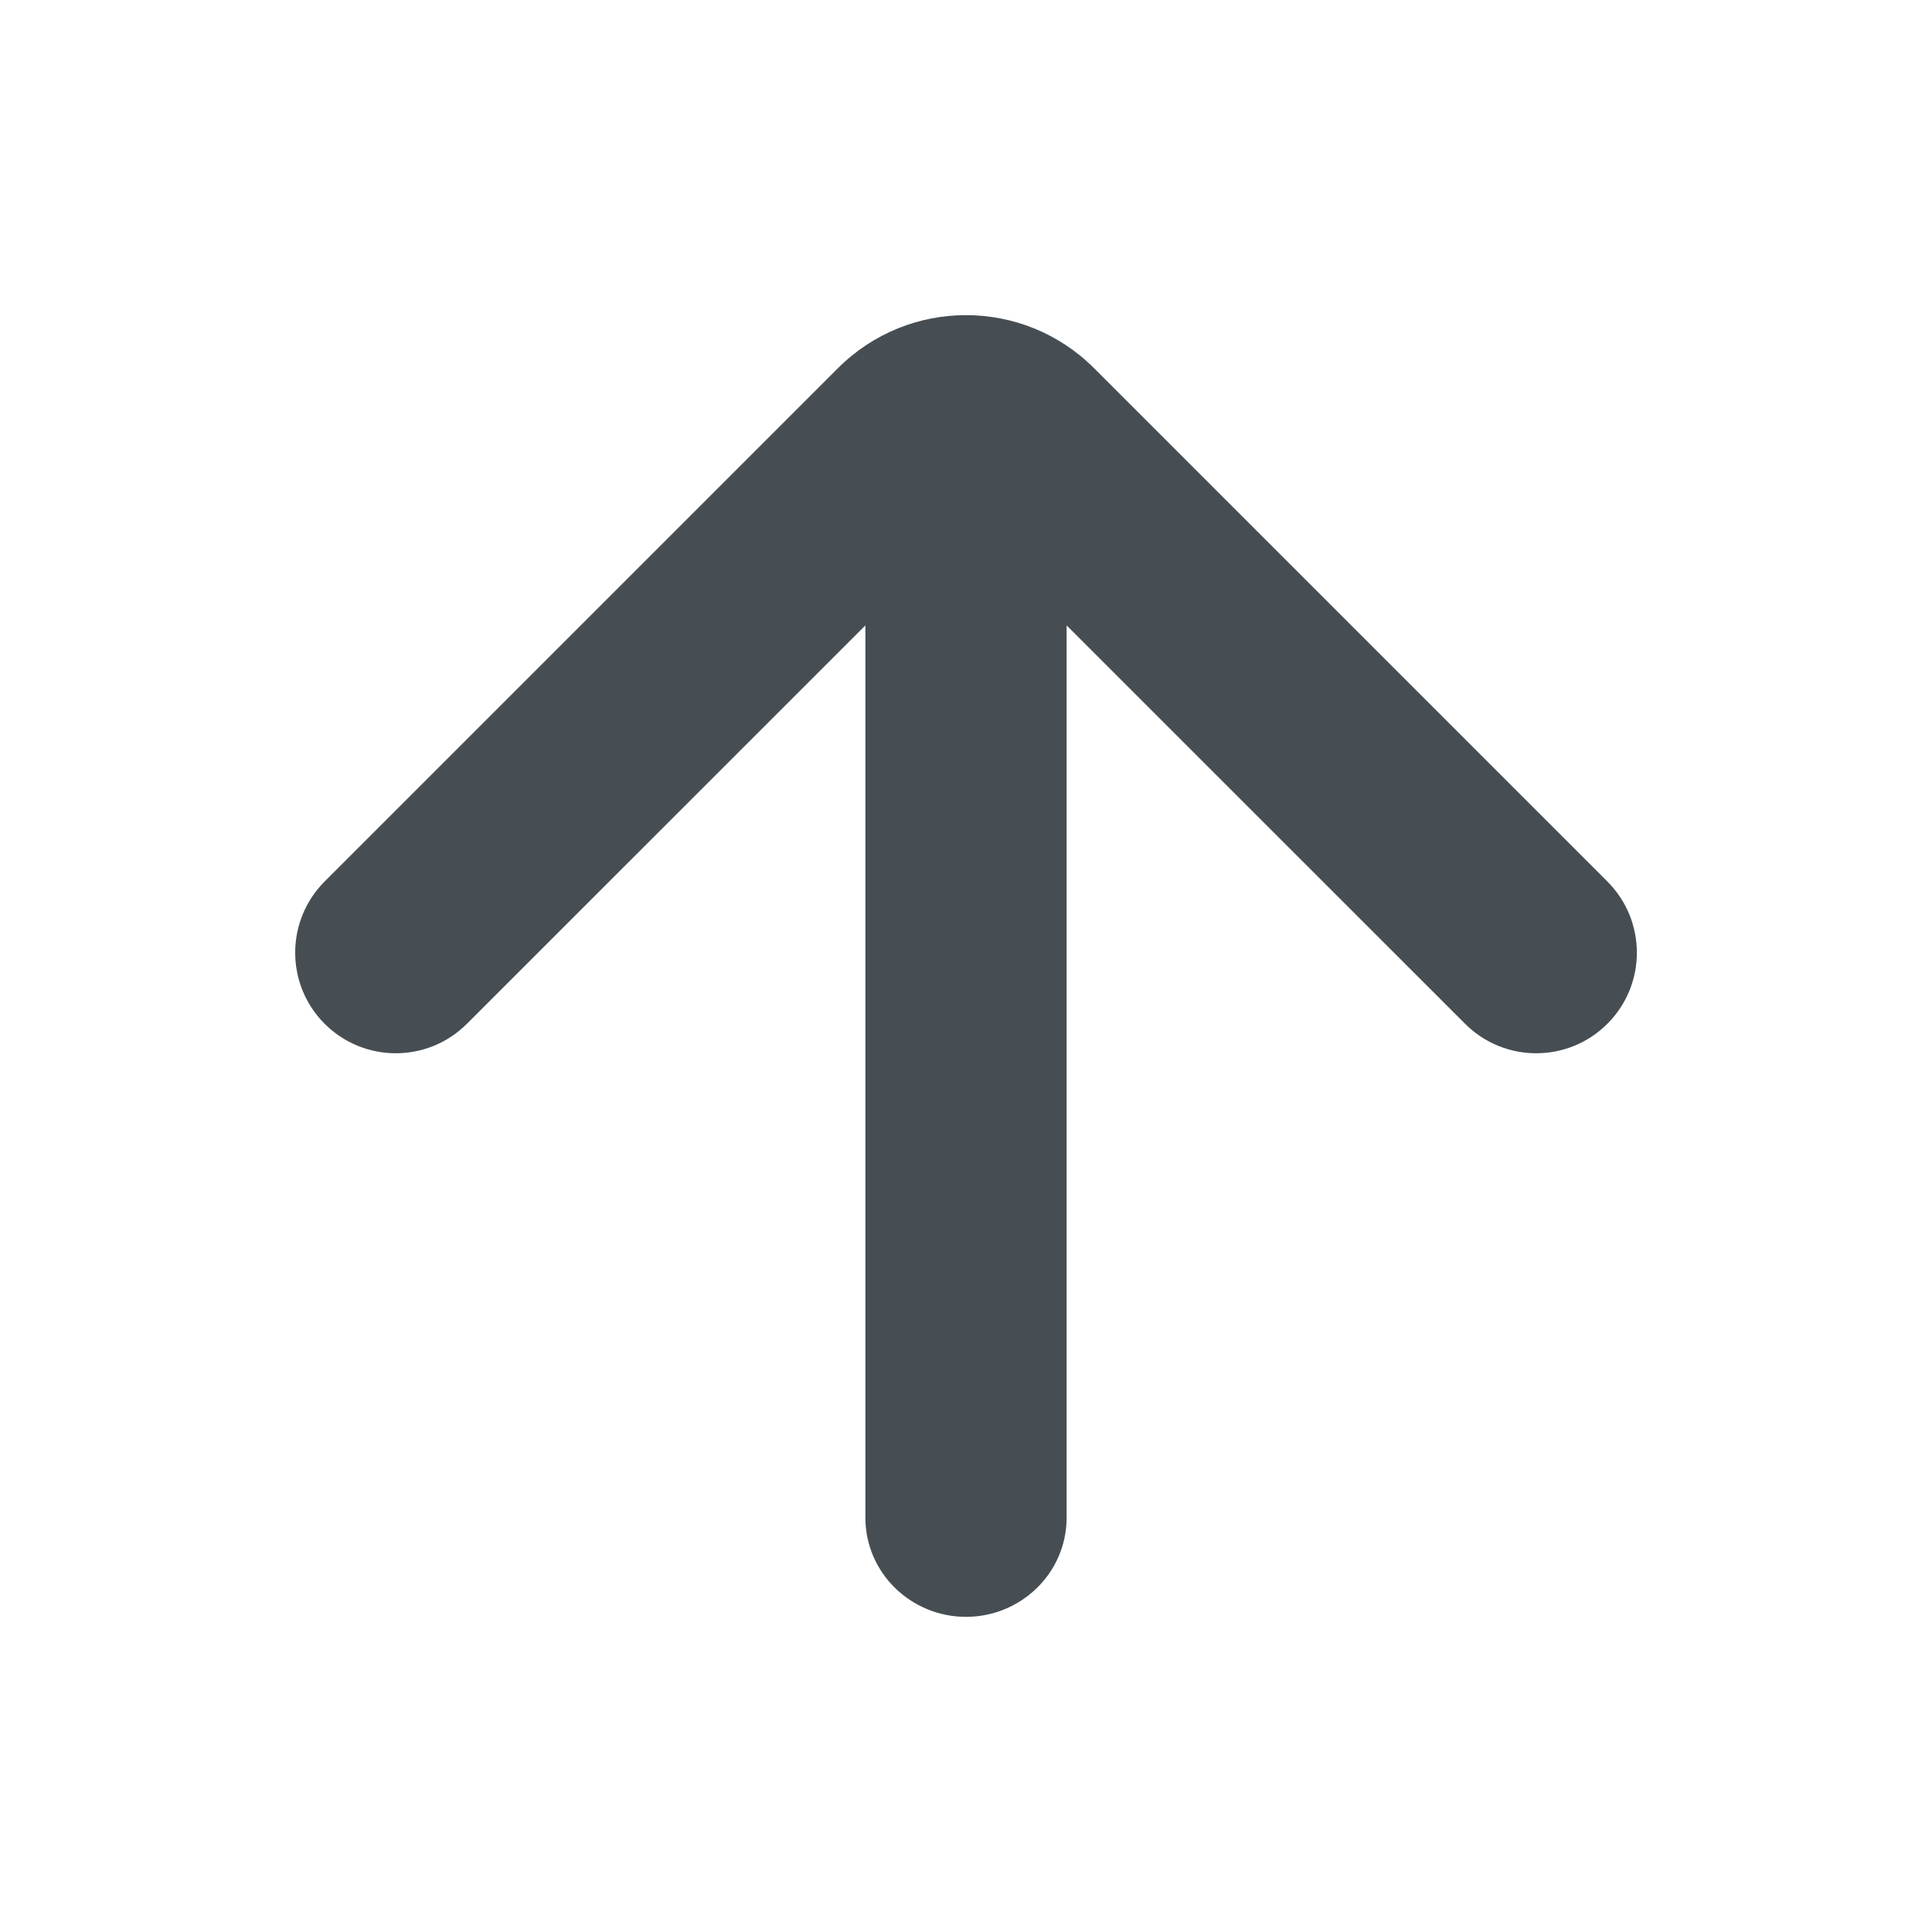
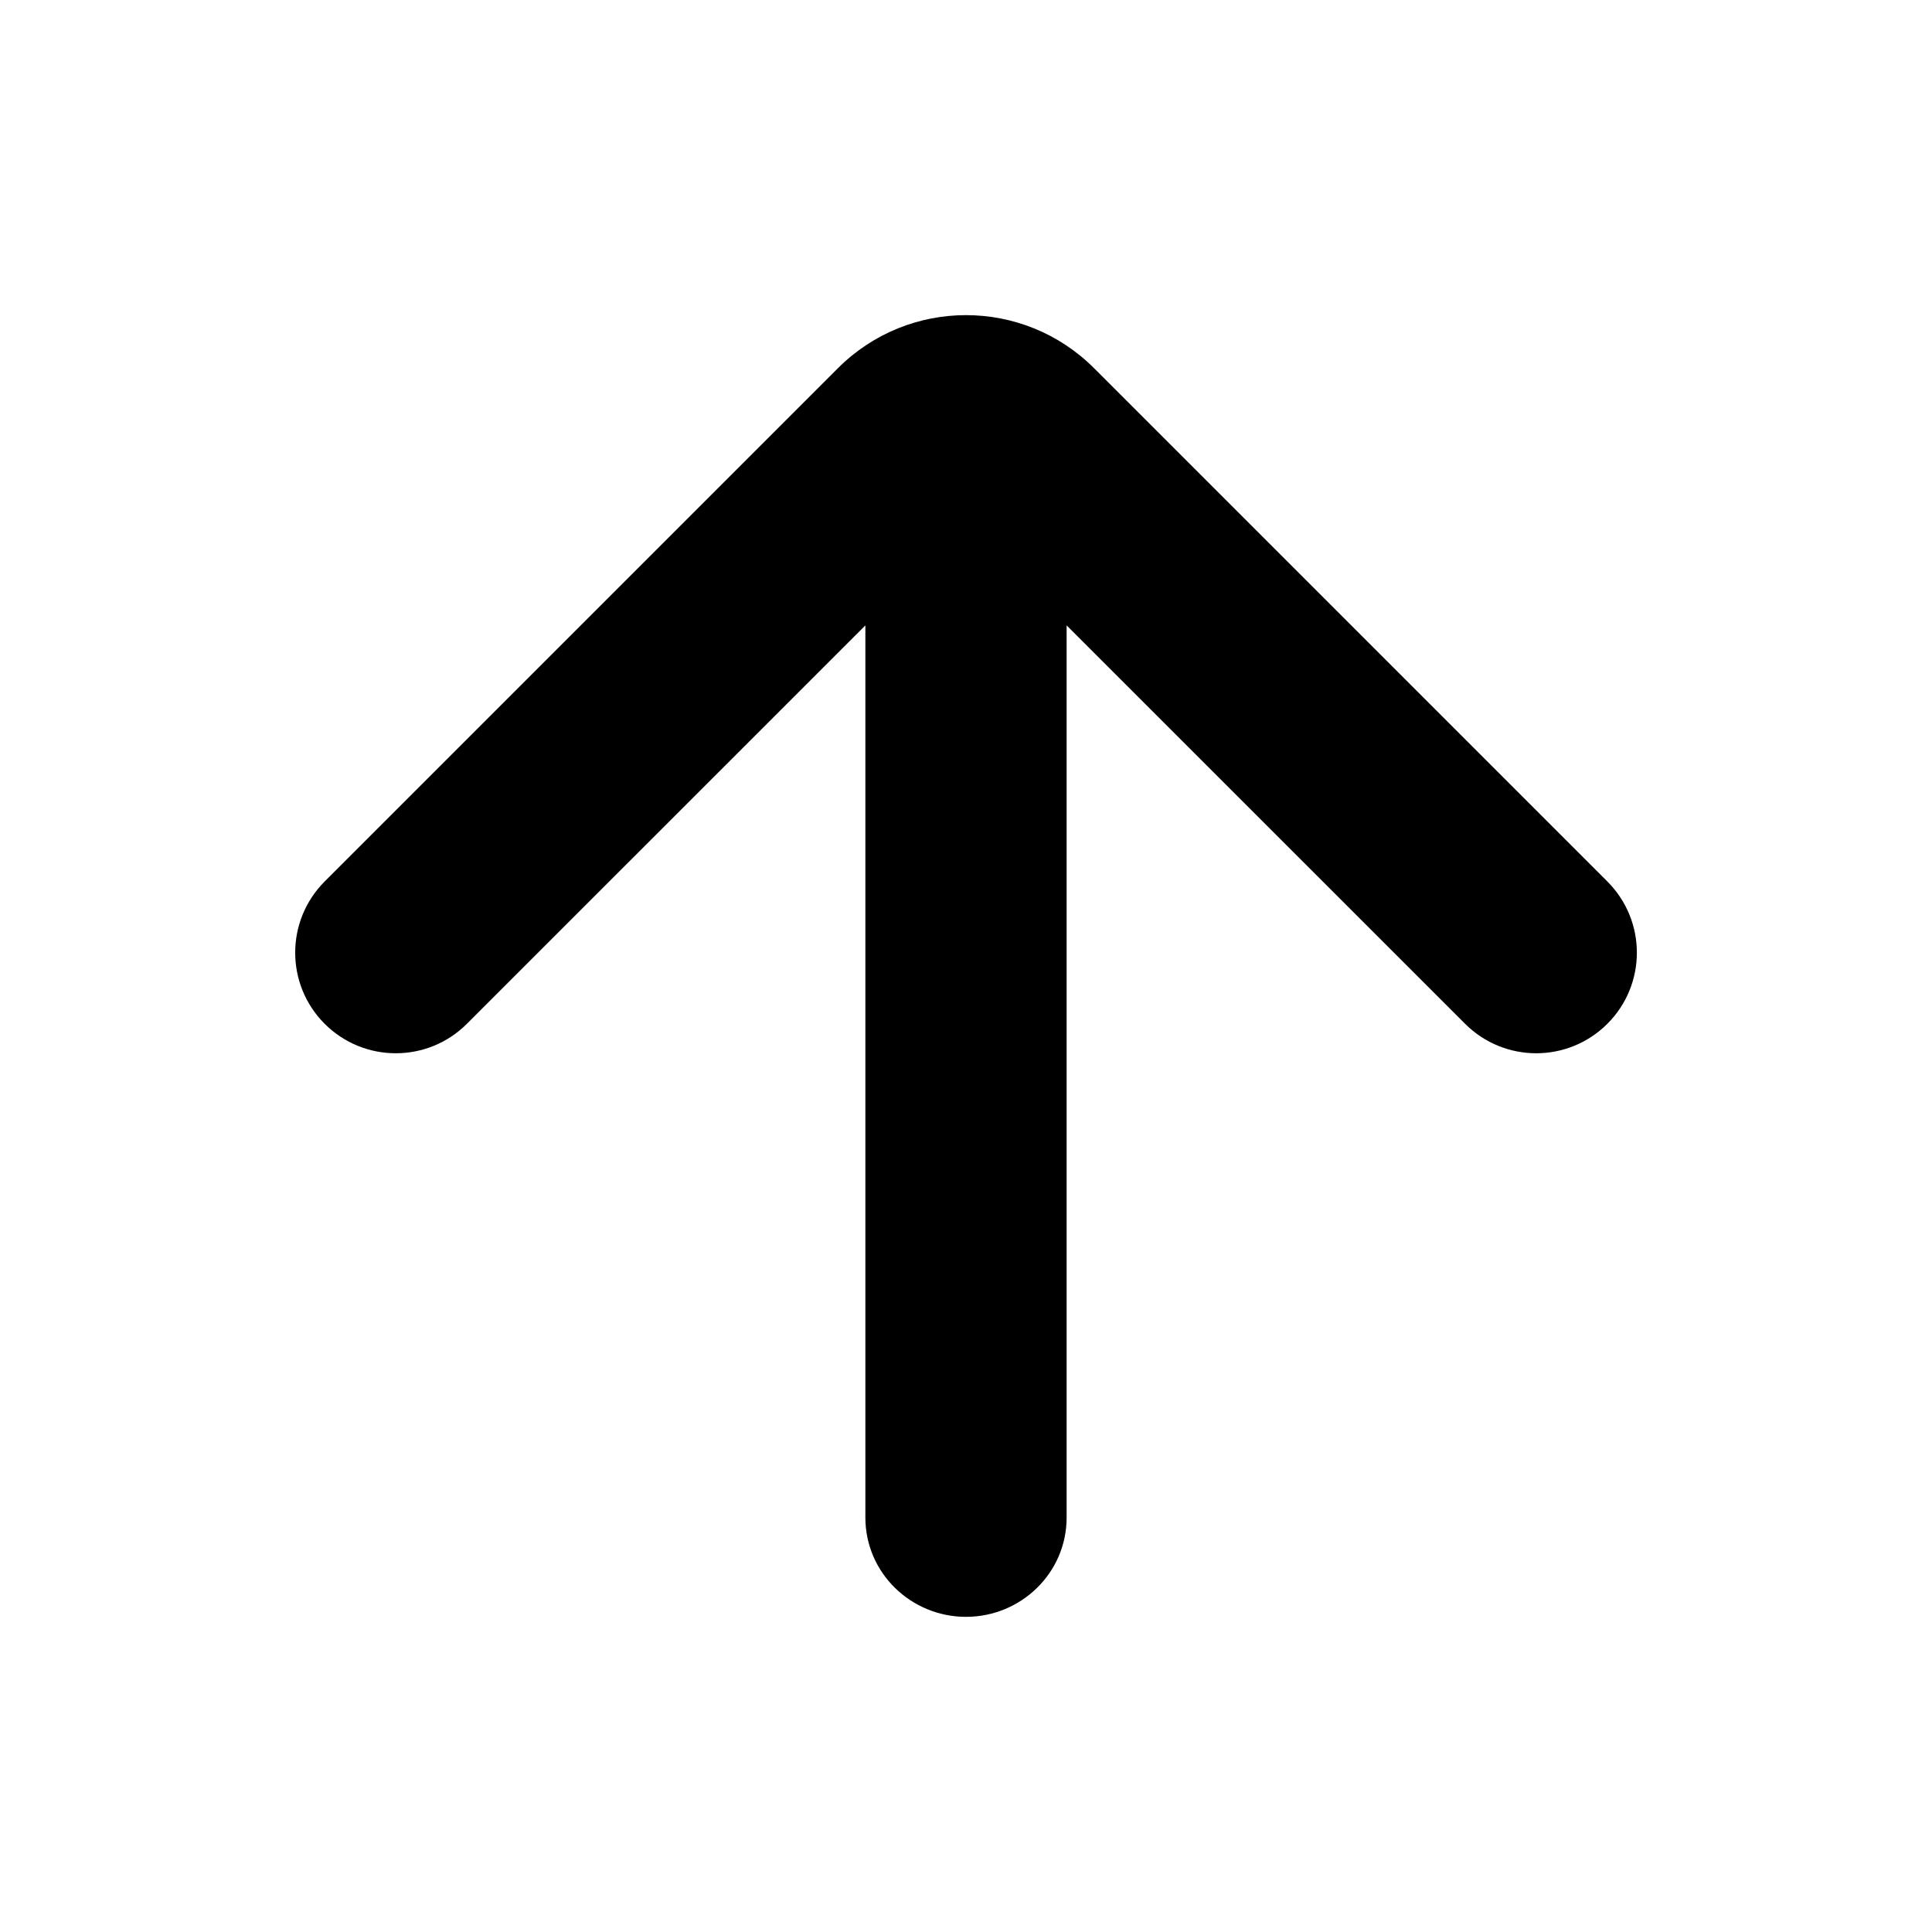
- <svg xmlns="http://www.w3.org/2000/svg" width="24" height="24" viewBox="0 0 24 24" fill="none">
-   <path fill-rule="evenodd" clip-rule="evenodd" d="M4.033 10.95L10.409 4.574C11.288 3.695 12.712 3.695 13.591 4.574L19.967 10.95C20.456 11.439 20.456 12.23 19.967 12.718C19.479 13.206 18.688 13.206 18.2 12.718L13.25 7.769L13.25 18.851C13.25 19.543 12.68 20.085 12 20.085C11.32 20.085 10.75 19.543 10.75 18.851L10.75 7.769L5.8 12.718C5.312 13.206 4.521 13.206 4.033 12.718C3.545 12.23 3.545 11.439 4.033 10.95Z" fill="#464E53" />
+ <svg xmlns="http://www.w3.org/2000/svg" width="24" height="24" viewBox="0 0 24 24">
+   <path fill-rule="evenodd" clip-rule="evenodd" d="M4.033 10.95L10.409 4.574C11.288 3.695 12.712 3.695 13.591 4.574L19.967 10.95C20.456 11.439 20.456 12.23 19.967 12.718C19.479 13.206 18.688 13.206 18.2 12.718L13.25 7.769L13.25 18.851C13.25 19.543 12.68 20.085 12 20.085C11.32 20.085 10.75 19.543 10.75 18.851L10.75 7.769L5.8 12.718C5.312 13.206 4.521 13.206 4.033 12.718C3.545 12.23 3.545 11.439 4.033 10.95Z" />
</svg>
